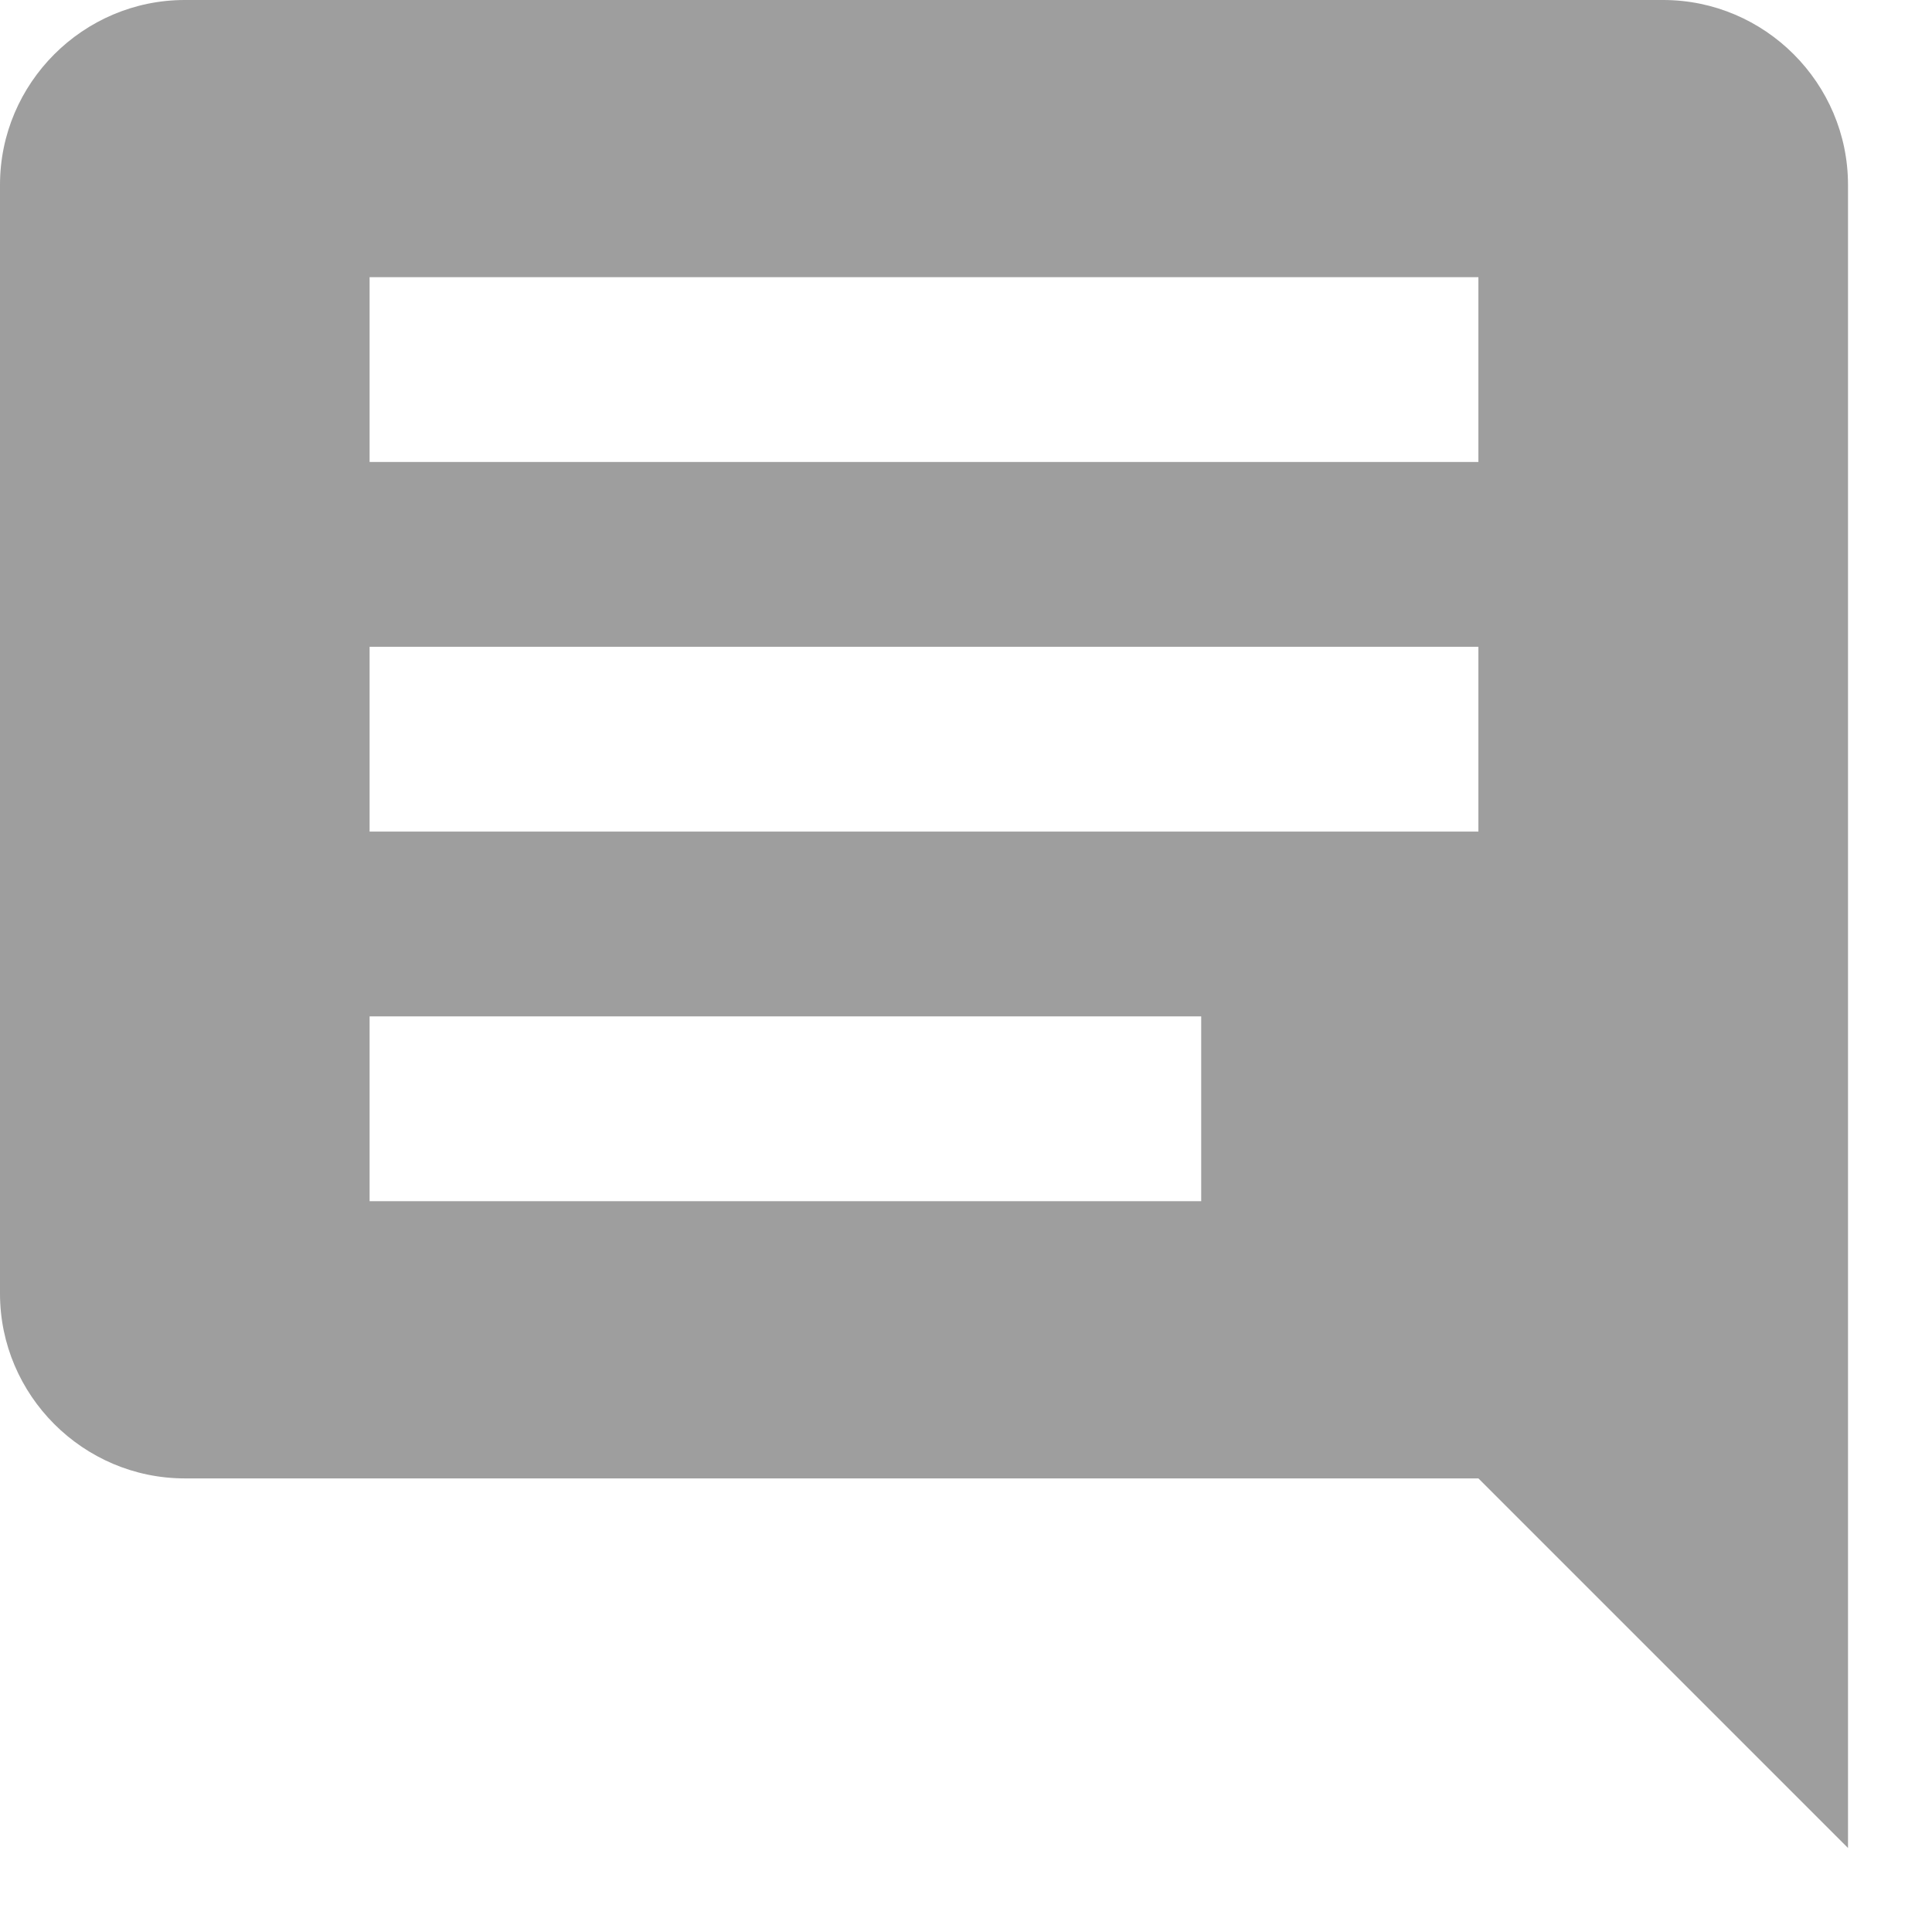
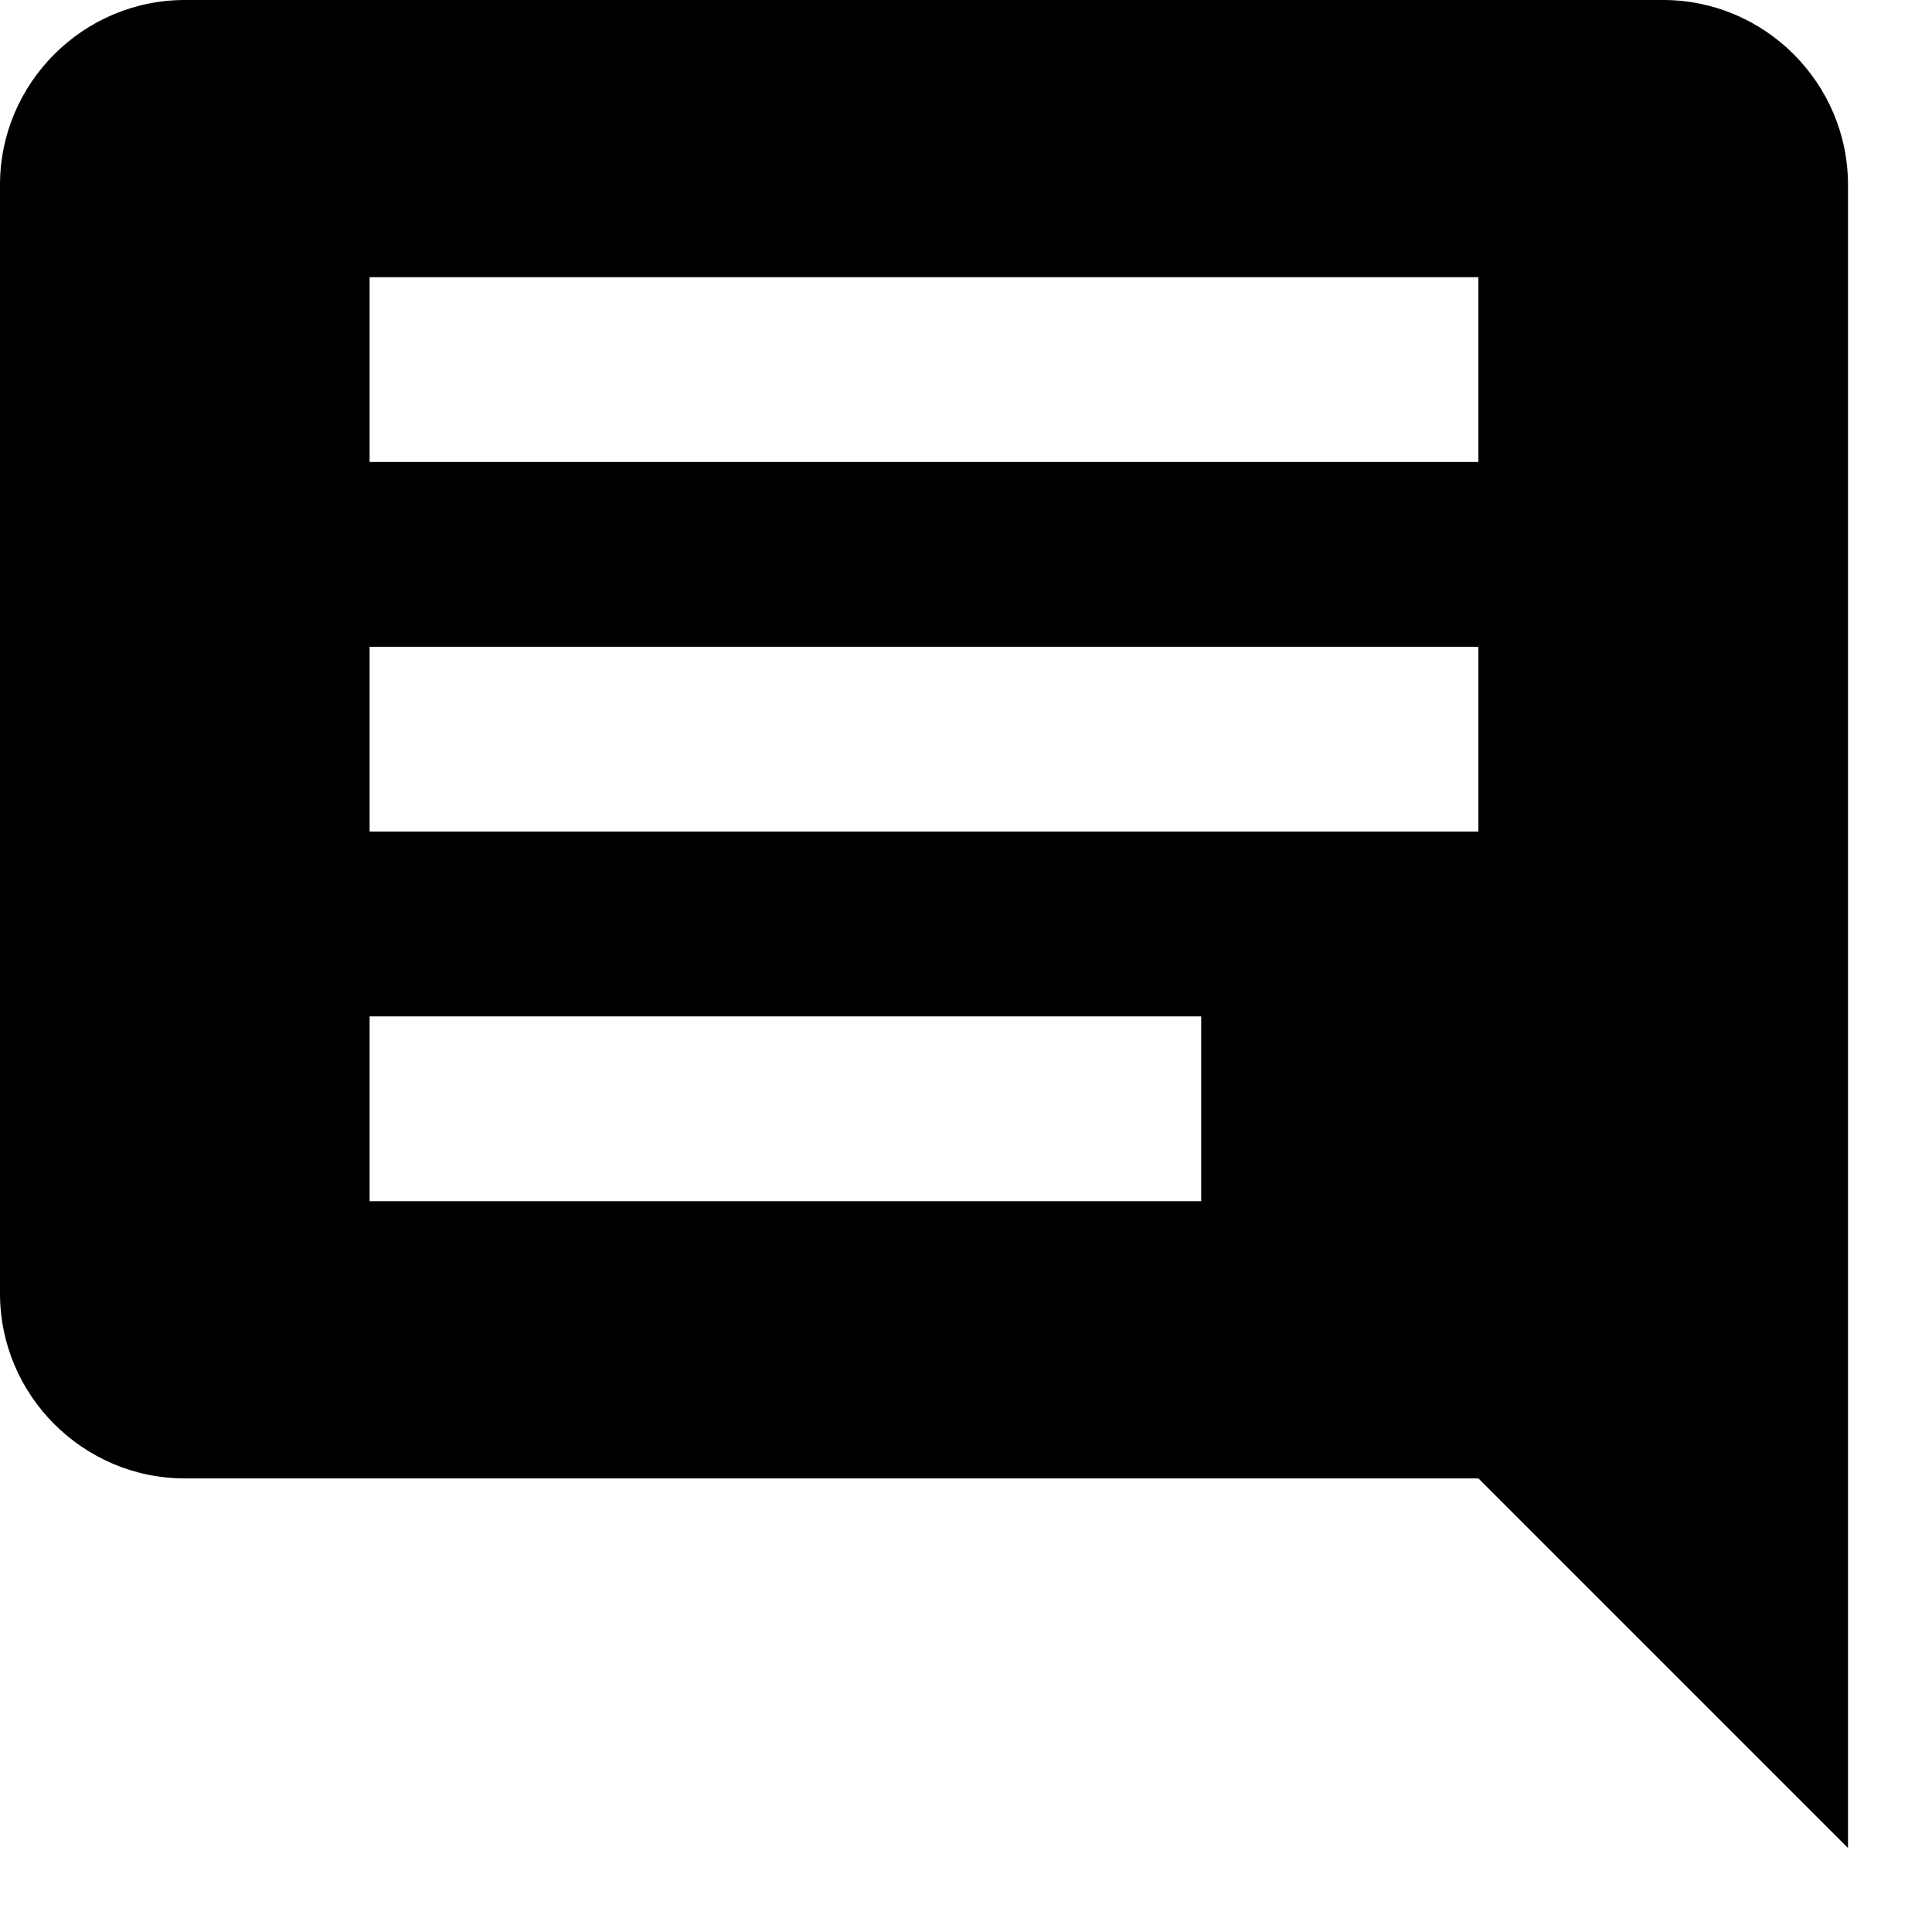
<svg xmlns="http://www.w3.org/2000/svg" width="22" height="22" viewBox="0 0 23 23">
  <g id="Design-Final" stroke="none" stroke-width="1" fill-rule="evenodd">
-     <g id="Blog_new(edit)" transform="translate(-518, -321)" fill="#9E9E9E">
+     <g id="Blog_new(edit)" transform="translate(-518, -321)">
      <g id="Group-20" transform="translate(478, 214)">
        <g id="comments" transform="translate(40, 107)">
          <g id="Layer_1">
            <path d="M19.8,0 L2.2,0 C0.99,0 0,0.99 0,2.2 L0,15.4 C0,16.61 0.99,17.6 2.2,17.6 L17.6,17.6 L22,22 L22,2.2 C22,0.99 21.01,0 19.8,0 L19.8,0 Z M17.6,5.5 L4.4,5.5 L4.4,3.3 L17.6,3.3 L17.6,5.5 L17.6,5.5 Z M17.6,9.9 L4.4,9.9 L4.4,7.7 L17.6,7.7 L17.6,9.9 L17.6,9.9 Z M14.3,14.3 L4.4,14.3 L4.4,12.1 L14.3,12.1 L14.3,14.3 L14.3,14.3 Z" id="Shape" />
          </g>
        </g>
      </g>
    </g>
  </g>
</svg>
